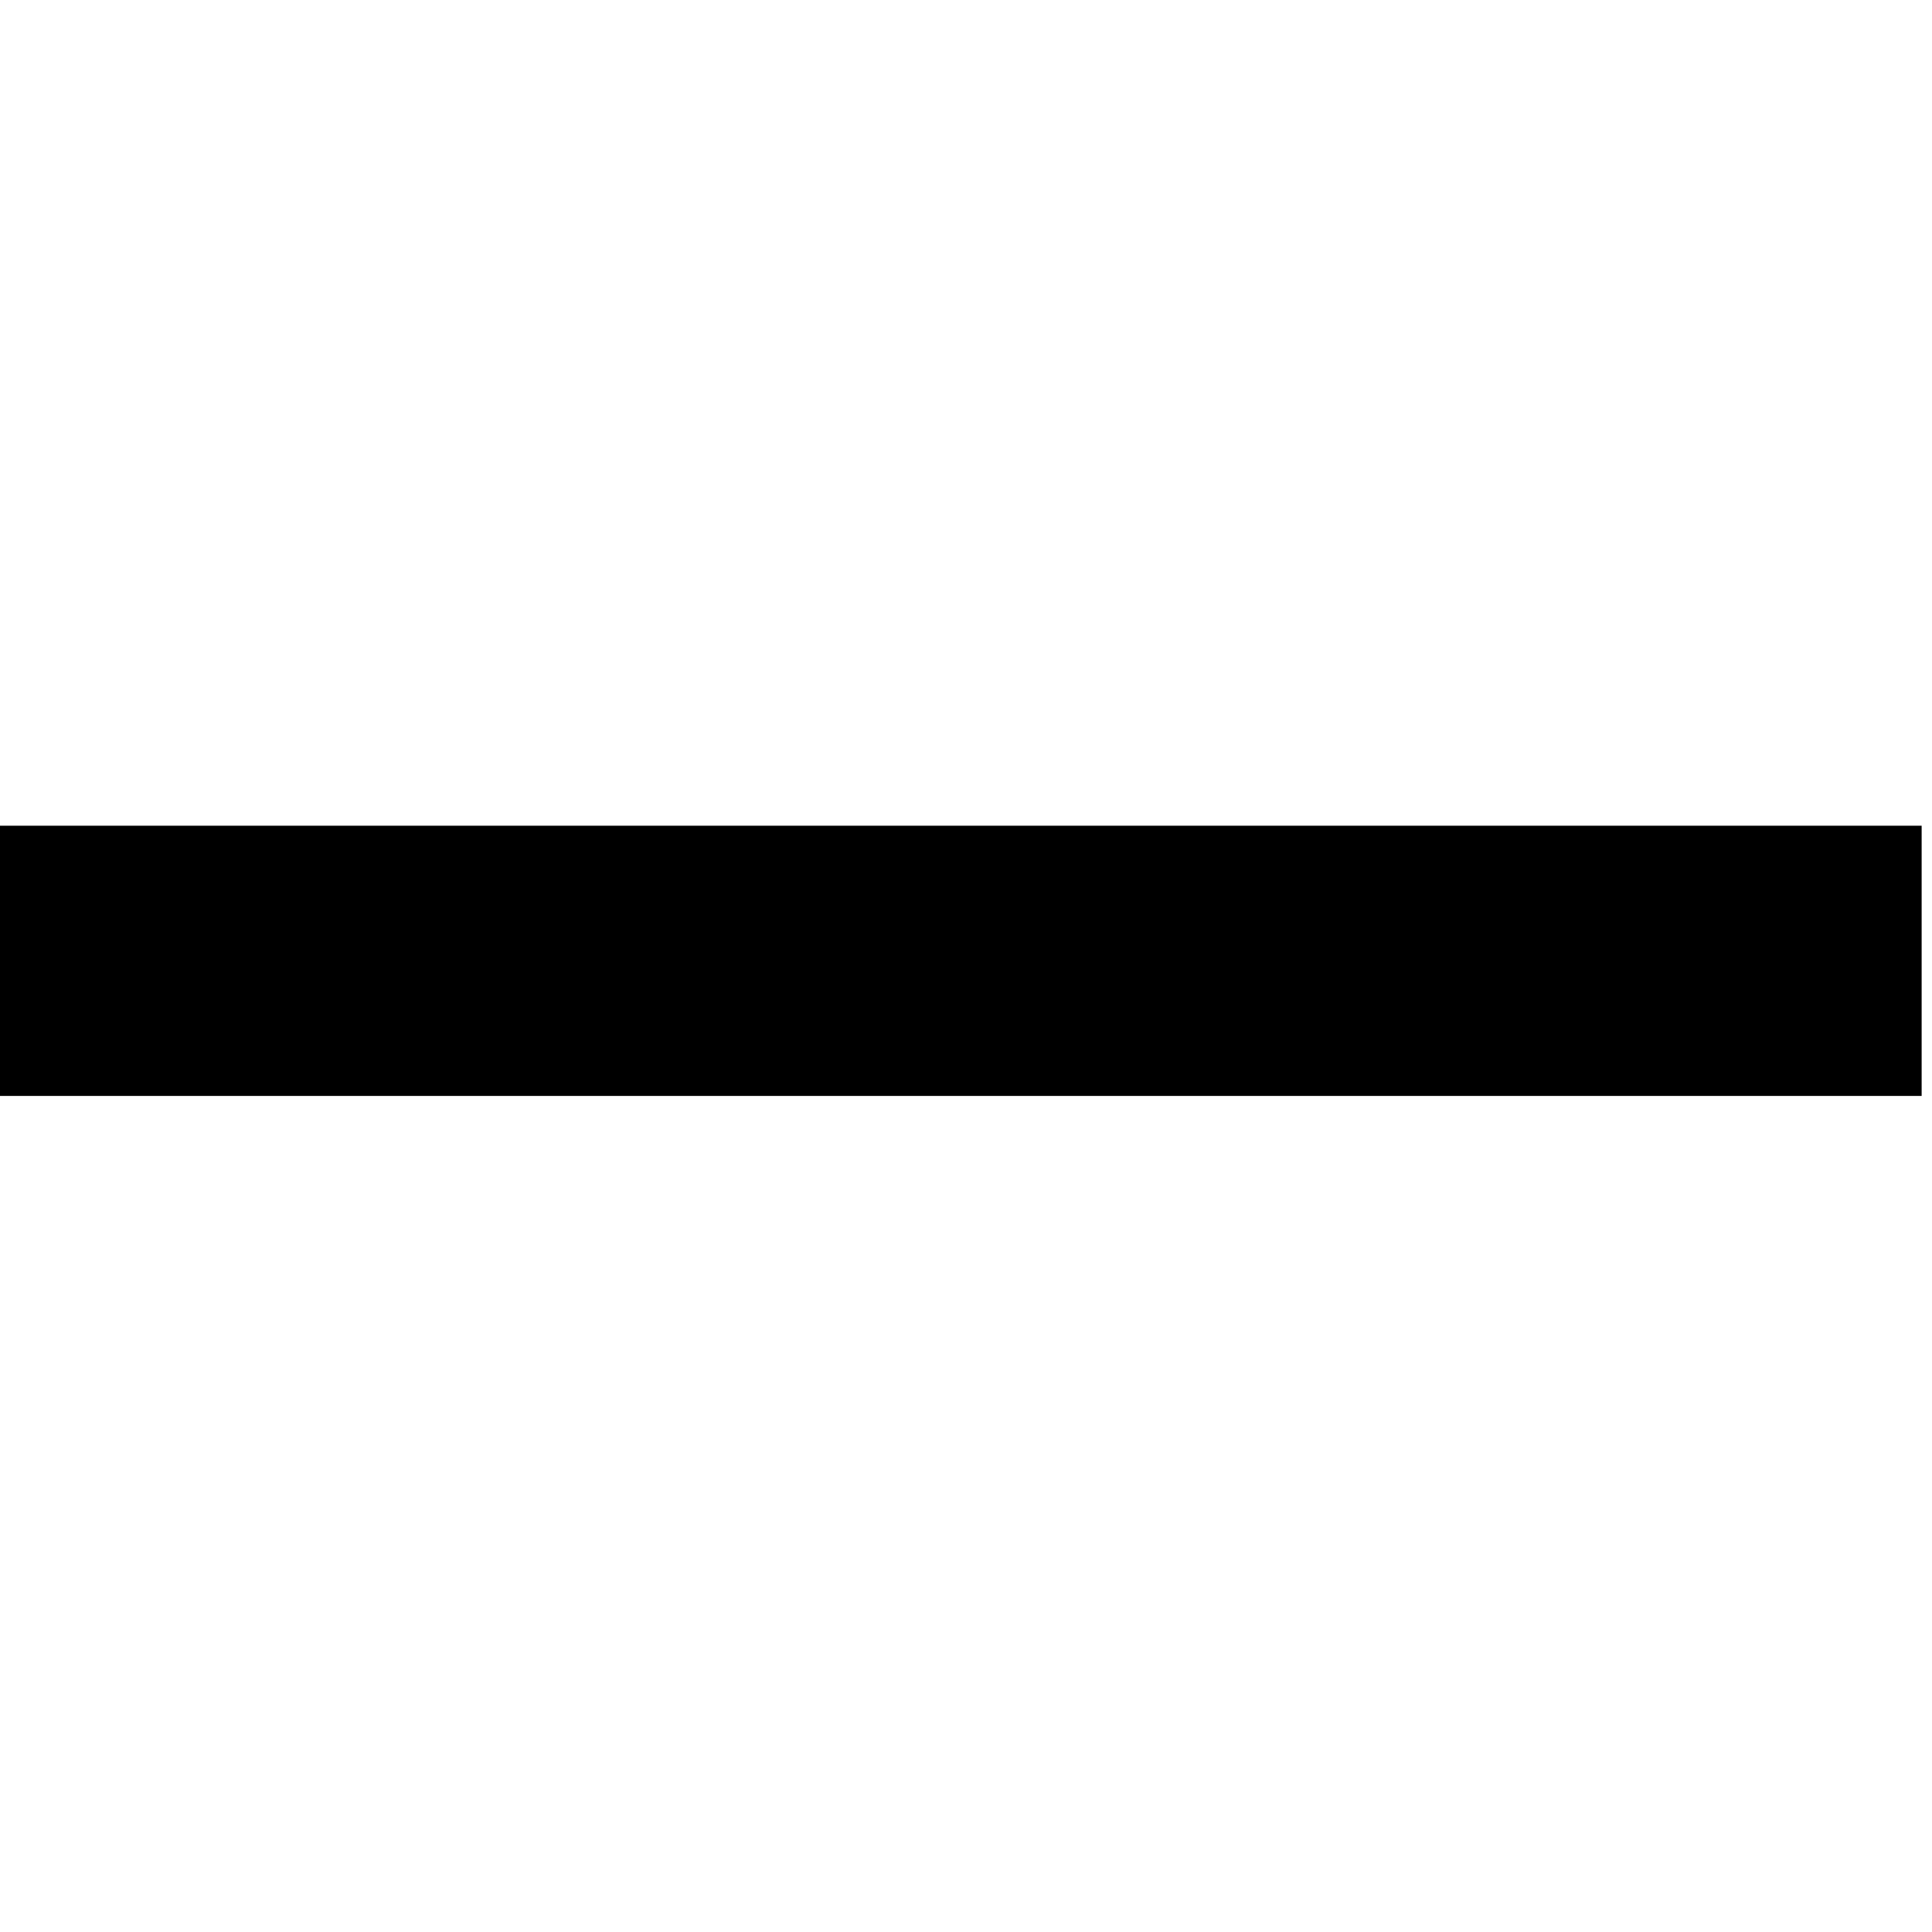
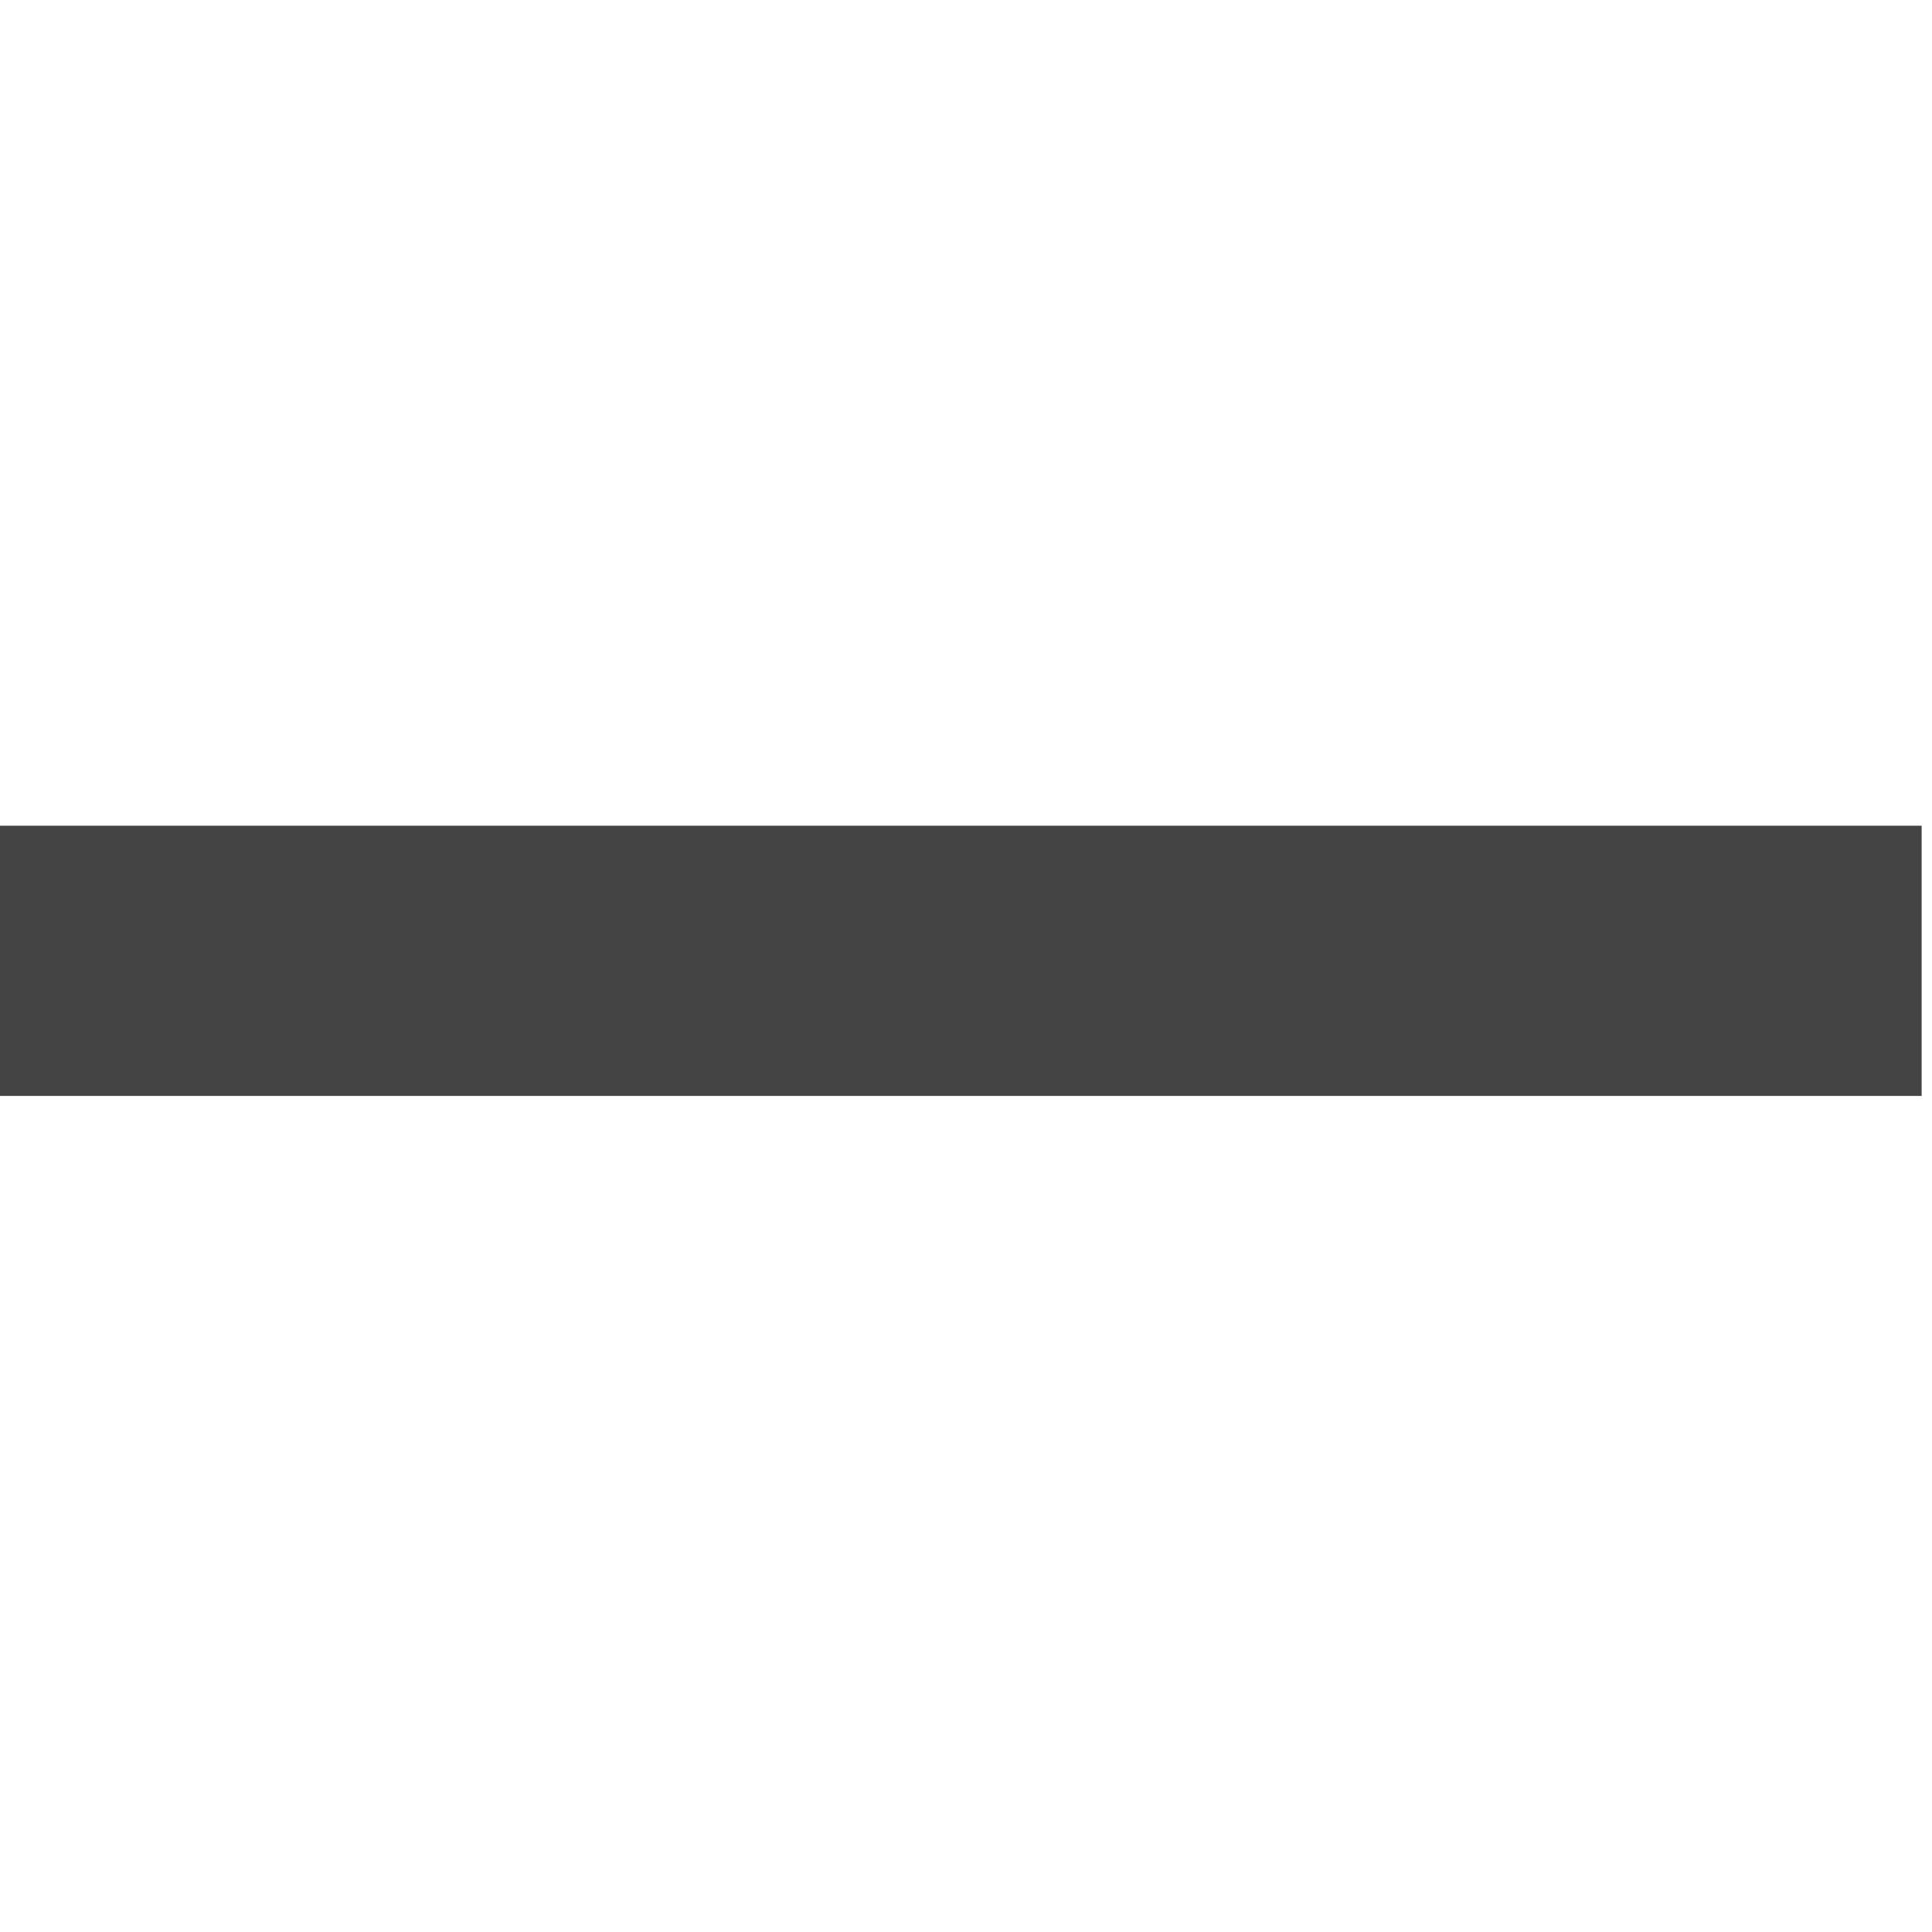
<svg xmlns="http://www.w3.org/2000/svg" version="1.1" id="Layer_1" x="0px" y="0px" width="128px" height="128px" viewBox="0 0 128 128" enable-background="new 0 0 128 128" xml:space="preserve">
-   <path d="M0,54.706v17.903l127.314-0.002V54.706H0z" />
+   <path fill="#444444" d="M0,54.706v17.903l127.314-0.002V54.706H0z" />
</svg>
